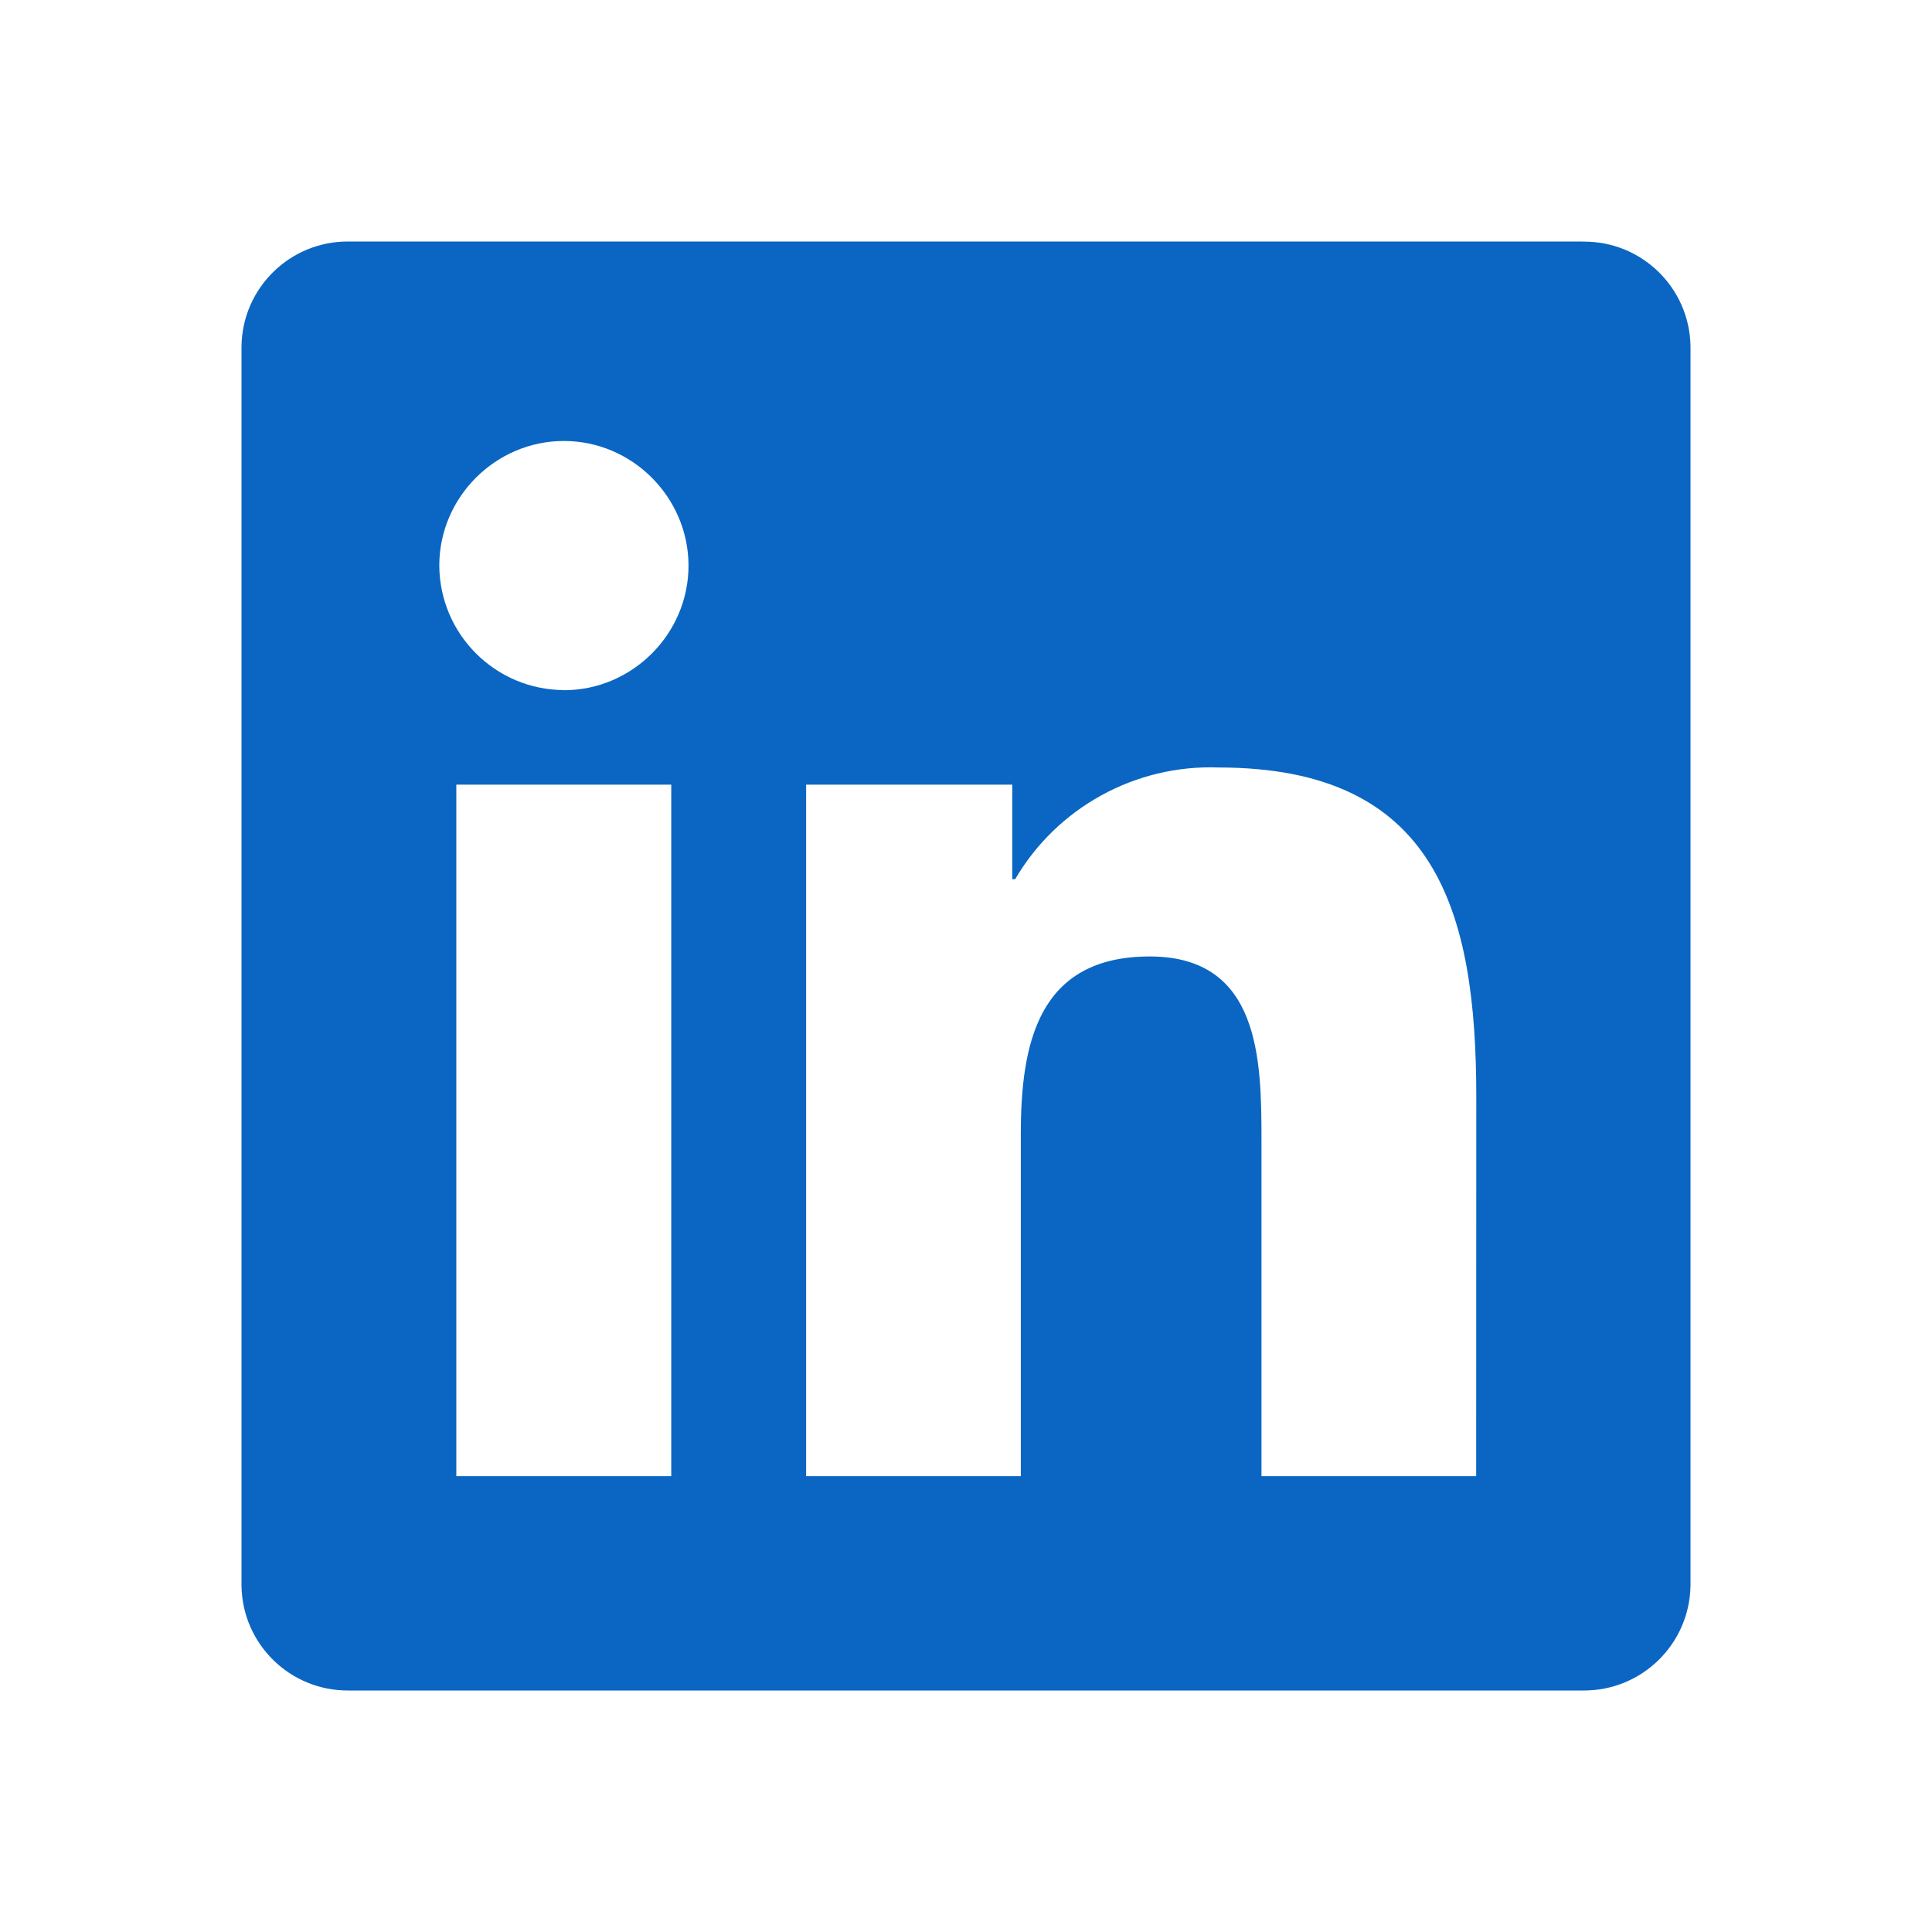
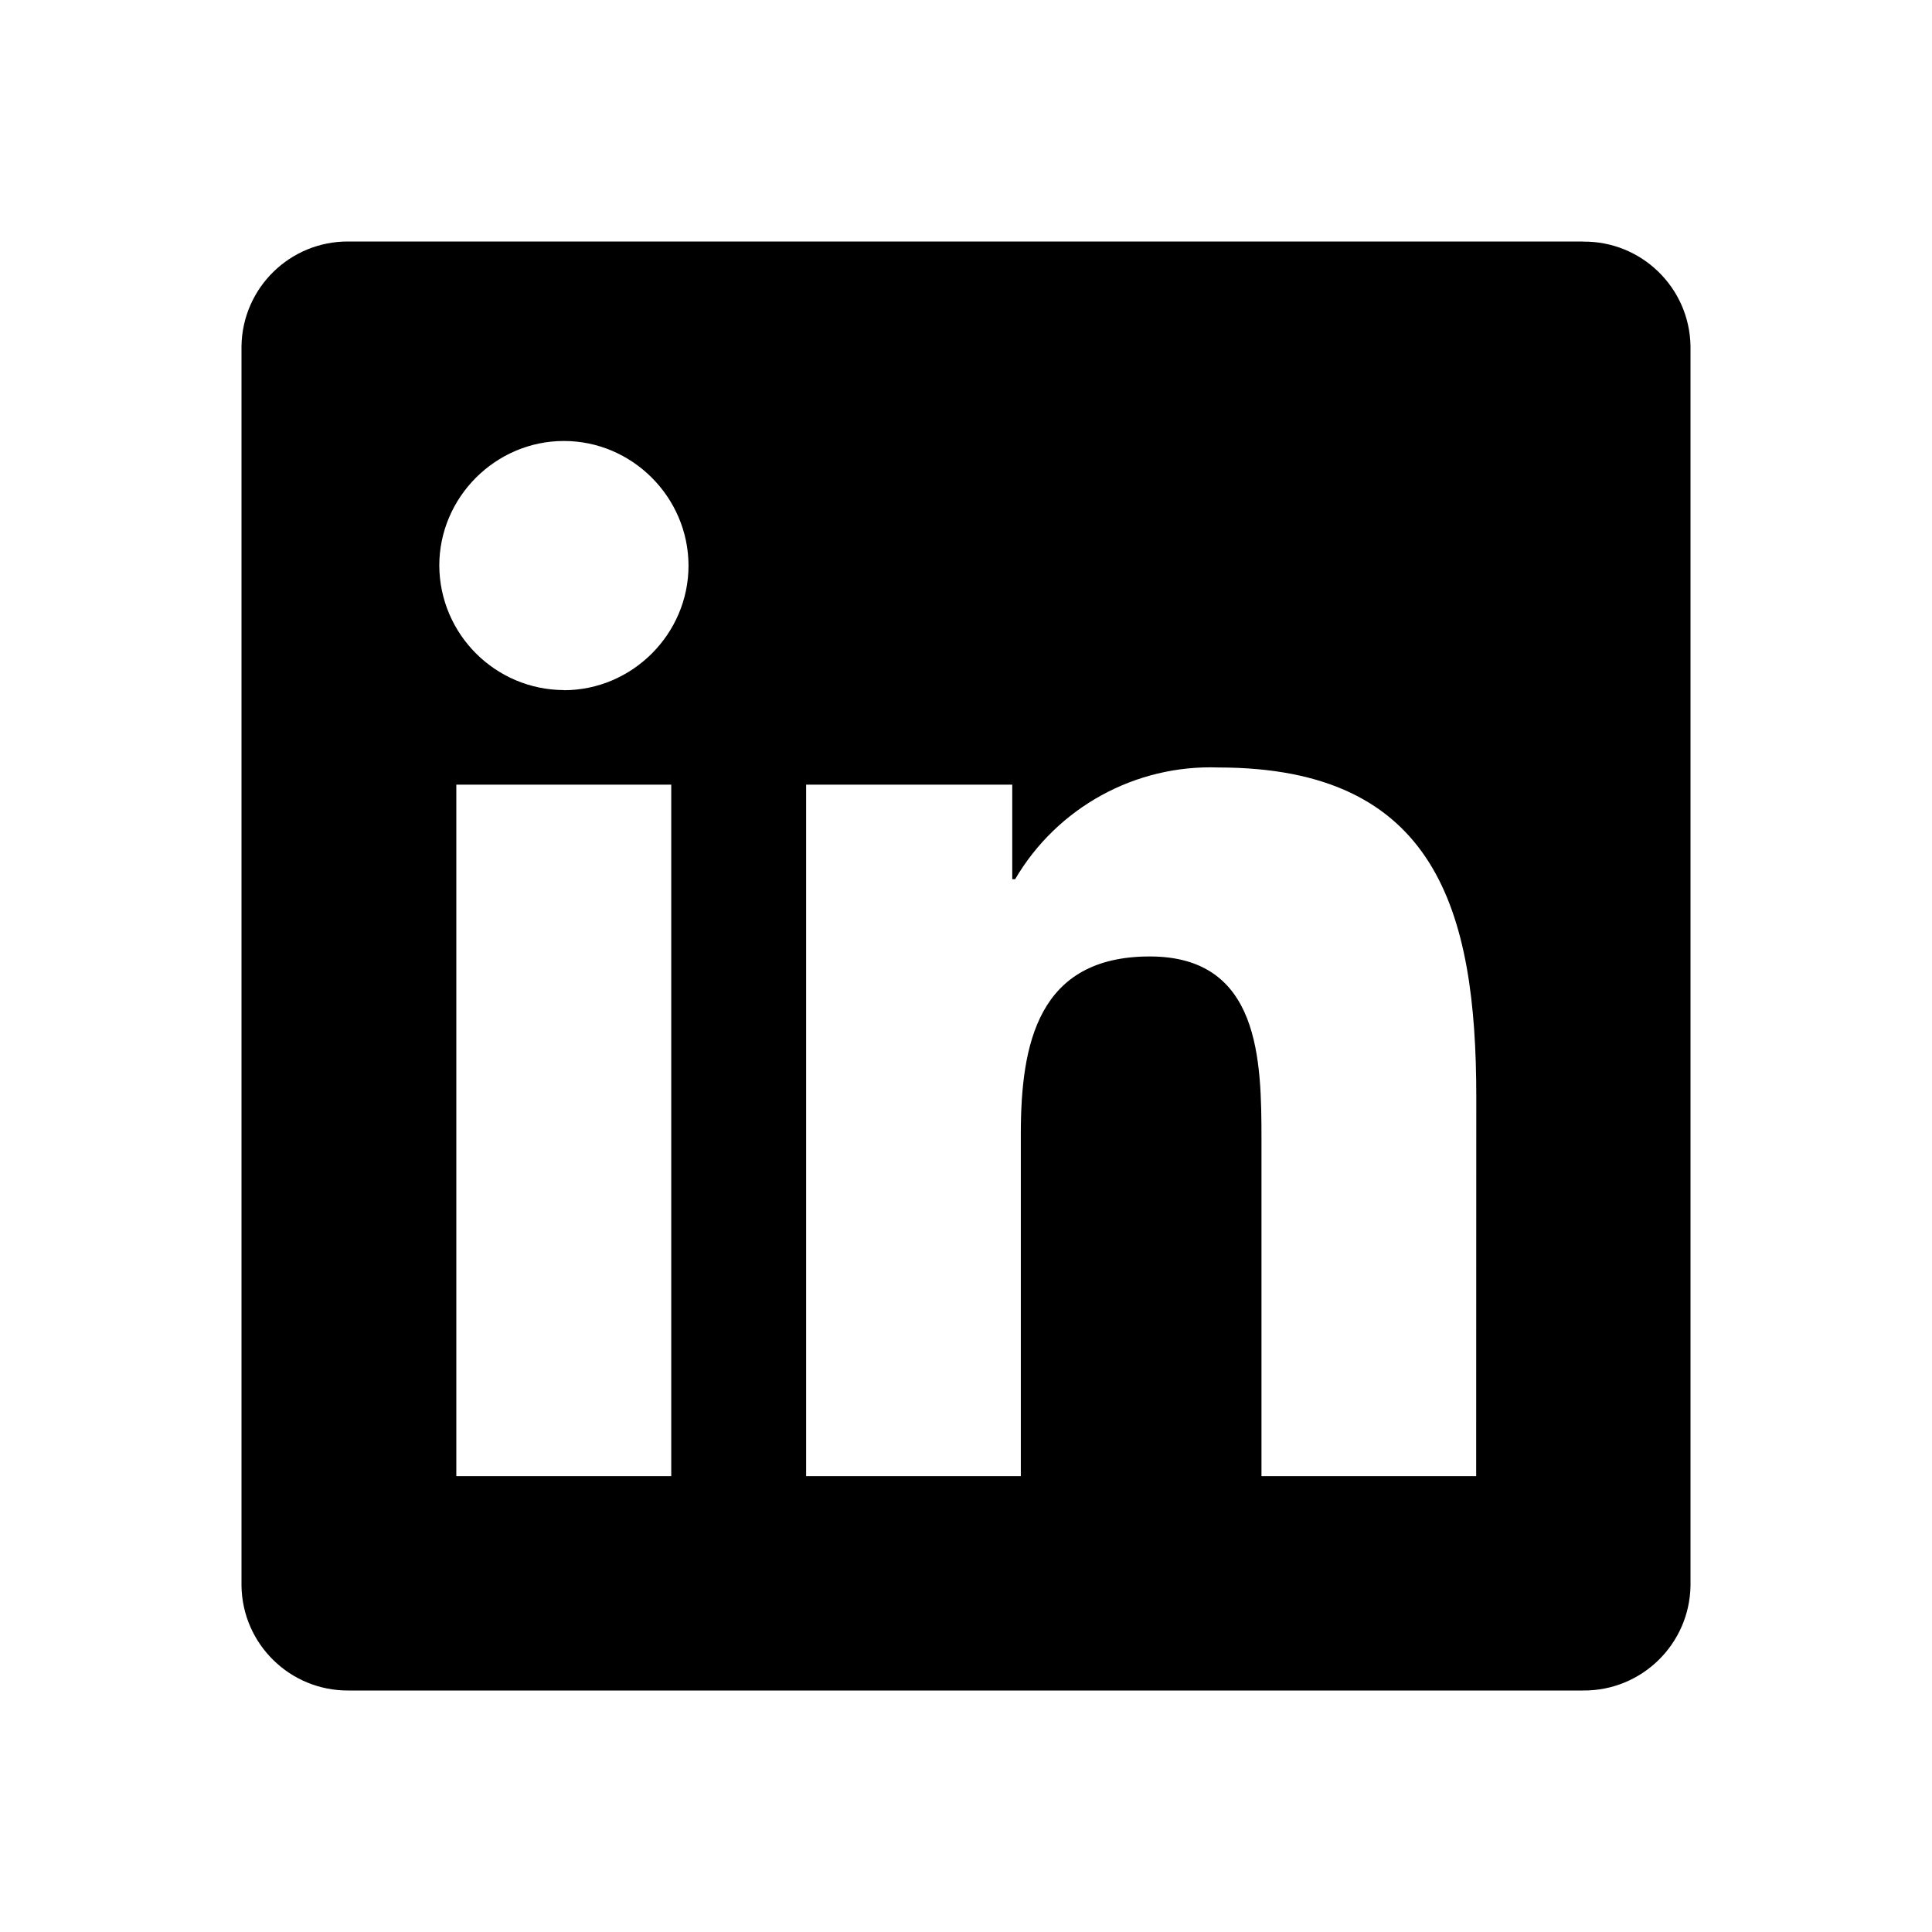
<svg xmlns="http://www.w3.org/2000/svg" width="800px" height="800px" viewBox="0 0 16 16" fill="none">
-   <path fill="#0A66C2" d="M12.225 12.225h-1.778V9.44c0-.664-.012-1.519-.925-1.519-.926 0-1.068.724-1.068 1.47v2.834H6.676V6.498h1.707v.783h.024c.348-.594.996-.95 1.684-.925 1.802 0 2.135 1.185 2.135 2.728l-.001 3.14zM4.67 5.715a1.037 1.037 0 01-1.032-1.031c0-.566.466-1.032 1.032-1.032.566 0 1.031.466 1.032 1.032 0 .566-.466 1.032-1.032 1.032zm.889 6.51h-1.78V6.498h1.78v5.727zM13.11 2H2.885A.88.88 0 002 2.866v10.268a.88.88 0 00.885.866h10.226a.882.882 0 00.889-.866V2.865a.88.88 0 00-.889-.864z" />
+   <path fill="black" d="M12.225 12.225h-1.778V9.44c0-.664-.012-1.519-.925-1.519-.926 0-1.068.724-1.068 1.47v2.834H6.676V6.498h1.707v.783h.024c.348-.594.996-.95 1.684-.925 1.802 0 2.135 1.185 2.135 2.728l-.001 3.14zM4.67 5.715a1.037 1.037 0 01-1.032-1.031c0-.566.466-1.032 1.032-1.032.566 0 1.031.466 1.032 1.032 0 .566-.466 1.032-1.032 1.032zm.889 6.51h-1.78V6.498h1.78v5.727zM13.11 2H2.885A.88.88 0 002 2.866v10.268a.88.88 0 00.885.866h10.226a.882.882 0 00.889-.866V2.865a.88.88 0 00-.889-.864z" />
</svg>
